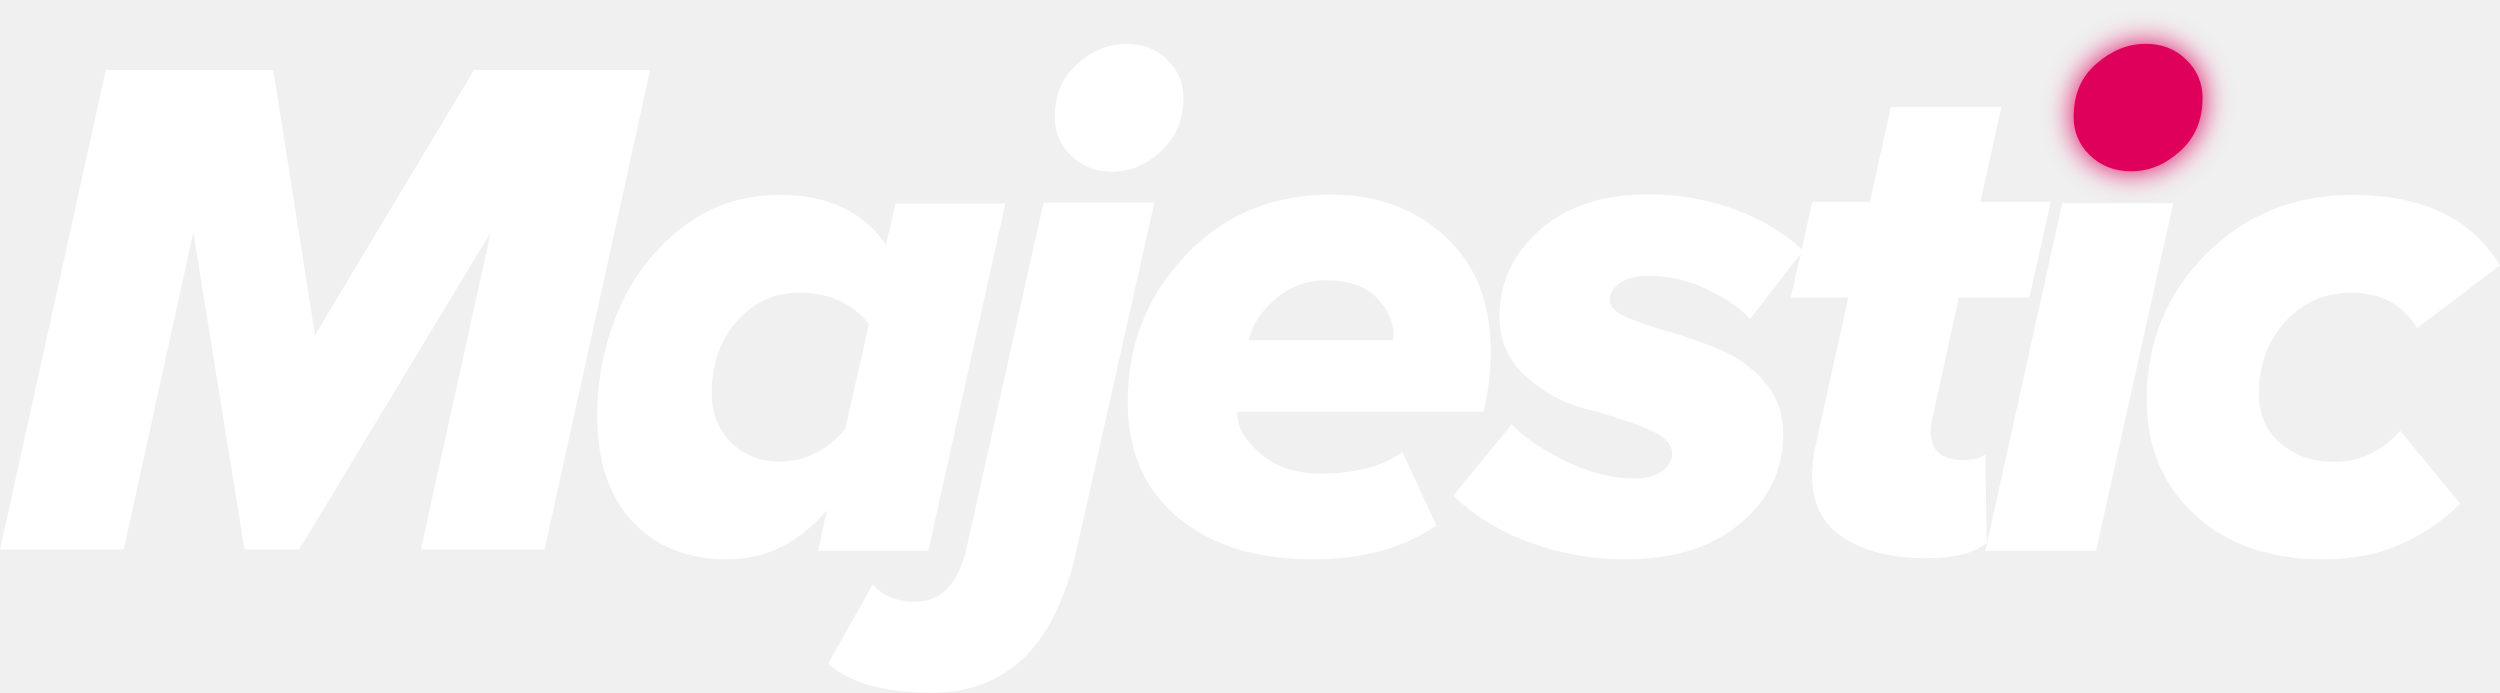
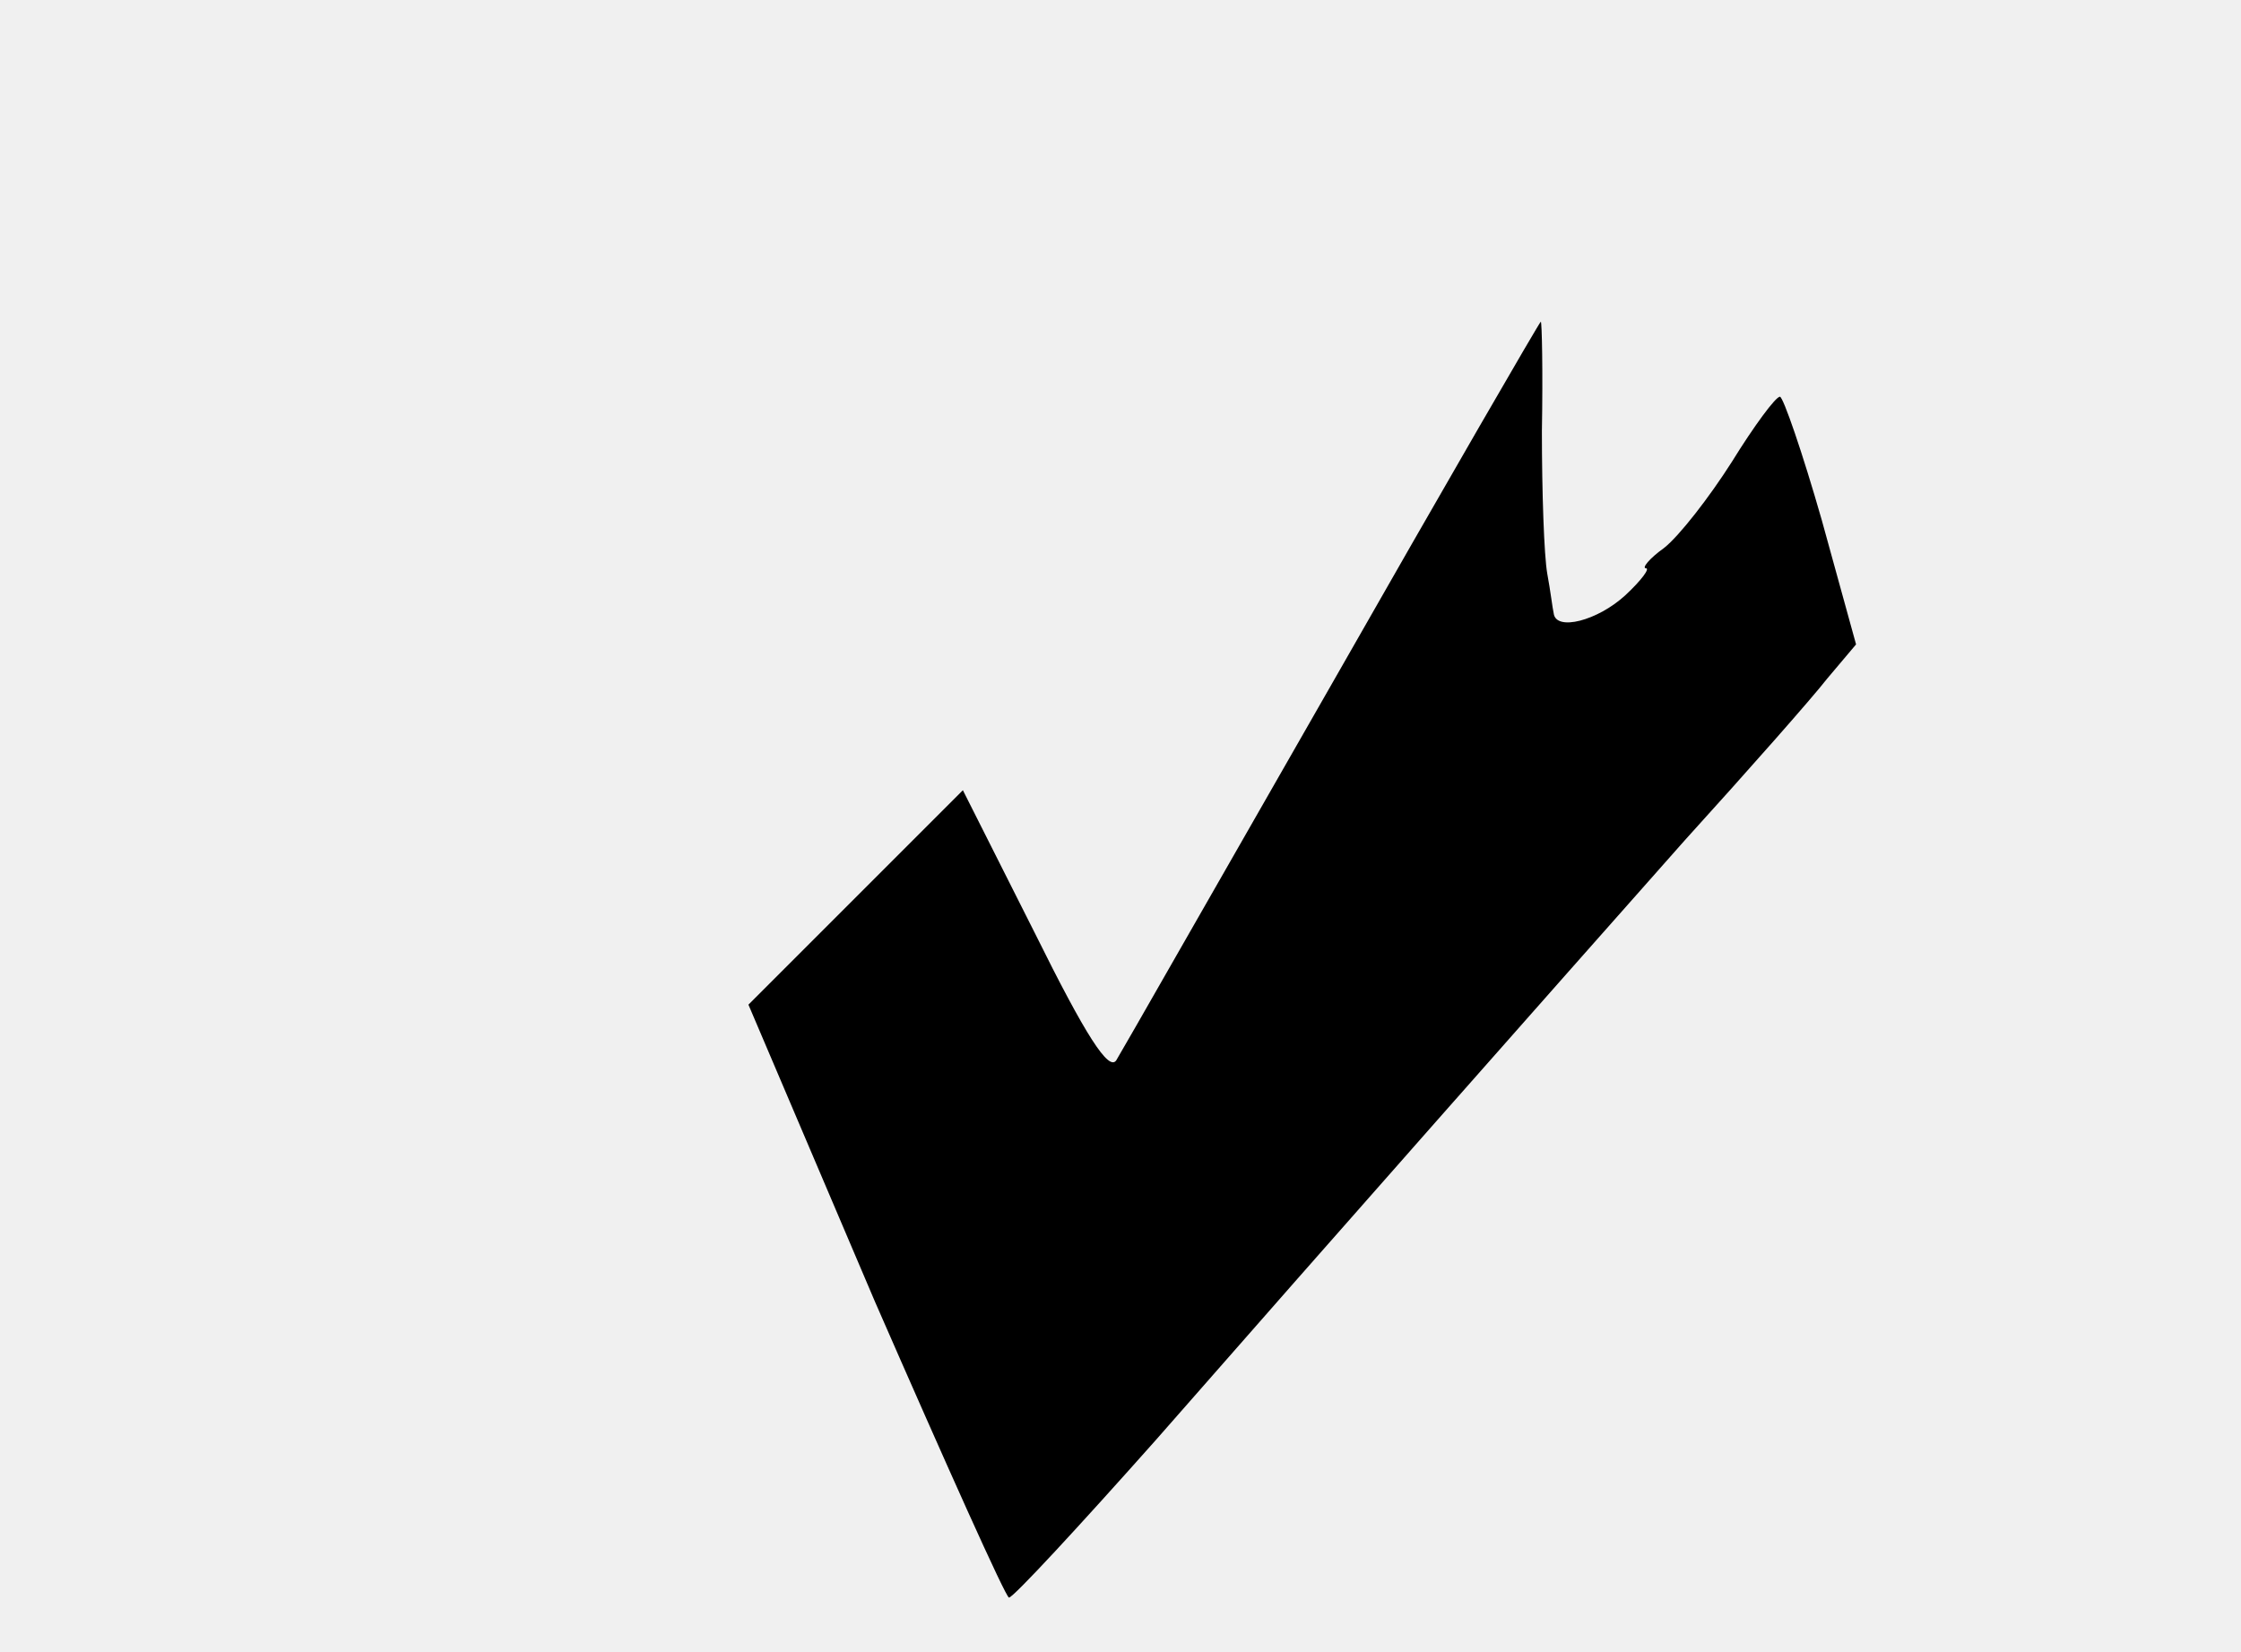
- <svg xmlns="http://www.w3.org/2000/svg" width="1283" height="355.5">
-   <defs>
-     <radialGradient id="b" cx="641.9" cy="303.882" fx="635.338" fy="287.866" r="33.219" gradientTransform="matrix(.989 0 0 .989 -2.613 -.963)" gradientUnits="userSpaceOnUse">
-       <stop offset="0" stop-color="#ff6cbd" />
-       <stop offset="1" stop-color="#DF005B" />
-     </radialGradient>
-     <filter id="a" x="1041.711" y="0" width="111.138" height="110.4" filterUnits="userSpaceOnUse">
-       <feOffset />
-       <feGaussianBlur stdDeviation="7.5" result="blur" />
-       <feFlood flood-color="#DF005B" />
-       <feComposite operator="in" in2="blur" />
-       <feComposite in="SourceGraphic" />
-     </filter>
-   </defs>
-   <path data-name="Path 7197" d="M400.379 100.014c24.359 0 42.518 8.563 54.328 25.54l4.872-21.111h56.4l-39.565 178.19h-56.548l4.429-20.668c-14.468 16.682-31.446 25.1-50.933 25.1-20.373 0-36.612-6.5-48.718-19.339-12.106-12.991-18.158-31-18.158-54.476a138.421 138.421 0 0110.186-52.261 105.872 105.872 0 0132.184-43.256c14.615-11.814 31.741-17.719 51.523-17.719zm9.891 50.194c-12.991 0-23.769 5.019-32.331 14.911s-12.7 22.145-12.7 36.317c0 10.63 3.4 19.192 10.039 25.688s14.911 9.743 24.8 9.743c12.991 0 24.211-5.61 33.66-16.682l12.253-53.885c-8.705-10.777-20.515-16.092-35.721-16.092z" fill="#fff" />
-   <path data-name="Path 7200" d="M834.07 287.062a139.708 139.708 0 01-48.57-8.562 111.919 111.919 0 01-39.713-24.065l29.969-36.617c6.348 6.644 15.649 12.992 27.9 18.9s24.063 8.858 35.579 8.858c5.61 0 10.187-1.181 13.729-3.691 3.4-2.51 5.167-5.61 5.167-9.3 0-4.872-4.576-9.3-13.877-12.992a245.613 245.613 0 00-30.412-9.743 72.2 72.2 0 01-30.412-16.387 39.741 39.741 0 01-13.877-31c0-17.273 6.791-32.035 20.521-44.289s32.334-18.456 55.954-18.456a128.088 128.088 0 0143.551 7.529 103.344 103.344 0 0135.874 21.259l-27.312 35.136c-5.167-5.61-12.7-10.777-22.588-15.354a69.394 69.394 0 00-29.526-6.791c-6.2 0-11.072 1.181-14.615 3.691s-5.315 5.462-5.315 8.858 3.1 6.5 9.3 9.005a169.679 169.679 0 0022.292 7.529 218.8 218.8 0 0125.982 9.3 60.275 60.275 0 0122.145 16.387c6.2 7.234 9.3 16.092 9.3 26.426 0 18.454-7.382 33.807-22 45.913-14.757 12.403-34.391 18.456-59.046 18.456z" fill="#fff" />
-   <path data-name="Path 7199" d="M673.669 287.066q-43.182 0-69.091-21.406c-17.272-14.32-25.835-34.1-25.835-59.5q0-43.846 29.673-75.144 29.674-31.224 74.7-31.15c23.326 0 42.813 7.086 58.462 21.406s23.473 33.955 23.473 59.052a134.544 134.544 0 01-3.691 31H635.138v2.214c0 5.905 3.838 12.253 11.663 19.192s18.158 10.334 31.15 10.334c17.716 0 31.593-3.691 41.78-11.073l17.42 37.646c-16.978 11.667-38.089 17.429-63.482 17.429zm-32.774-112.5h73.815q.443-.443.443-2.657c0-6.938-2.952-13.287-8.71-19.192s-14.32-8.858-25.688-8.858a39.236 39.236 0 00-26.278 9.6c-7.381 6.345-11.958 13.431-13.582 21.107z" fill="#fff" />
-   <path data-name="Path 7198" d="M478.13 355.5c-24.064 0-41.78-4.888-53.147-14.813l22.883-40.736c5.167 5.925 12.4 8.888 21.849 8.888 13.287 0 22-9.184 26.278-27.4l39.565-177.462h56.838l-39.713 177.457q-15.944 73.992-74.553 74.066zm92.712-267.378c-8.562 0-15.649-2.815-21.259-8.3a26.677 26.677 0 01-8.267-19.85c0-11.406 3.838-20.443 11.663-27.257S569.218 22.5 578.223 22.5c8.415 0 15.354 2.666 20.816 8.147a26.263 26.263 0 018.267 19.553c0 11.406-3.838 20.442-11.515 27.4-7.529 7.115-15.944 10.522-24.949 10.522z" fill="#fff" />
-   <g transform="translate(0 -.005)" filter="url(#a)">
-     <path data-name="Path 7203" d="M942.338 417.955c0 11.368-3.838 20.373-11.515 27.312s-15.944 10.334-25.1 10.334c-8.563 0-15.649-2.8-21.259-8.267a26.542 26.542 0 01-8.267-19.782c0-11.367 3.838-20.373 11.663-27.164S904.1 390.2 913.107 390.2c8.415 0 15.354 2.657 20.816 8.119a26.362 26.362 0 018.415 19.636z" transform="translate(188.01 -367.7)" fill="url(#b)" />
+ <svg xmlns="http://www.w3.org/2000/svg" version="1.0" width="209pt" height="154pt" viewBox="0 0 209 154" preserveAspectRatio="xMidYMid meet">
+   <g transform="translate(0,154) scale(0.1,-0.1)" fill="#000000" stroke="none">
+     <path d="M1242 902 c-106 -185 -196 -343 -201 -351 -7 -10 -28 22 -76 119 l-67 133 -100 -100 -100 -100 118 -277 c66 -151 122 -276 125 -276 4 0 65 66 137 147 170 194 361 410 493 559 59 65 119 133 133 151 l27 32 -32 116 c-18 63 -36 115 -39 115 -4 0 -24 -27 -45 -61 -21 -33 -49 -69 -63 -80 -14 -10 -21 -19 -17 -19 4 0 -4 -11 -19 -25 -26 -24 -65 -34 -67 -17 -1 4 -3 21 -6 37 -3 17 -5 76 -5 133 1 56 0 102 -1 102 -1 0 -89 -152 -195 -338z" />
  </g>
-   <path data-name="Path 7196" d="M279.465 282.034h-63.481l35.874-162.836-98.322 162.836h-28.05L99.208 119.198 63.481 282.034H0l54.328-246.1h85.921l21.406 136.115L243.3 35.934h90.35z" fill="#fff" />
-   <path data-name="Path 7201" d="M989.02 286.463c-18.011 0-32.331-3.543-42.96-10.482s-16.092-17.568-16.092-31.593a91.773 91.773 0 011.181-12.992l17.42-78.687h-29.526l11.072-49.161h29.528l10.776-48.717h56.69l-10.777 48.718h36.169l-11.073 49.161h-36.168l-13.287 60.529a33.7 33.7 0 00-1.181 8.12c0 9.891 5.61 14.763 16.978 14.763 4.872 0 8.563-1.033 11.072-2.953l.739 45.47c-6.497 5.315-16.683 7.824-30.561 7.824z" fill="#fff" />
-   <path data-name="Path 7202" d="M1058.306 104.44l-39.417 178.191h56.838l39.562-178.338h-56.983z" fill="#fff" />
-   <path data-name="Path 7204" d="M1192.651 287.062q-41.41 0-66.138-22.735c-16.535-15.206-24.8-34.841-24.8-59.2q0-44.289 30.412-74.7 30.338-30.338 75.144-30.412 53.811 0 75.734 36.17l-42.518 32.183q-11.072-18.158-33.66-18.158c-13.729 0-25.1 5.019-34.1 14.911-9.005 10.039-13.434 22.145-13.434 36.76q0 16.165 11.072 25.688c7.377 6.345 16.678 9.445 27.747 9.445q19.487 0 33.66-15.944l30.707 37.351q-11.072 11.736-29.231 20.373c-11.955 5.463-25.536 8.268-40.595 8.268z" fill="#fff" />
</svg>
